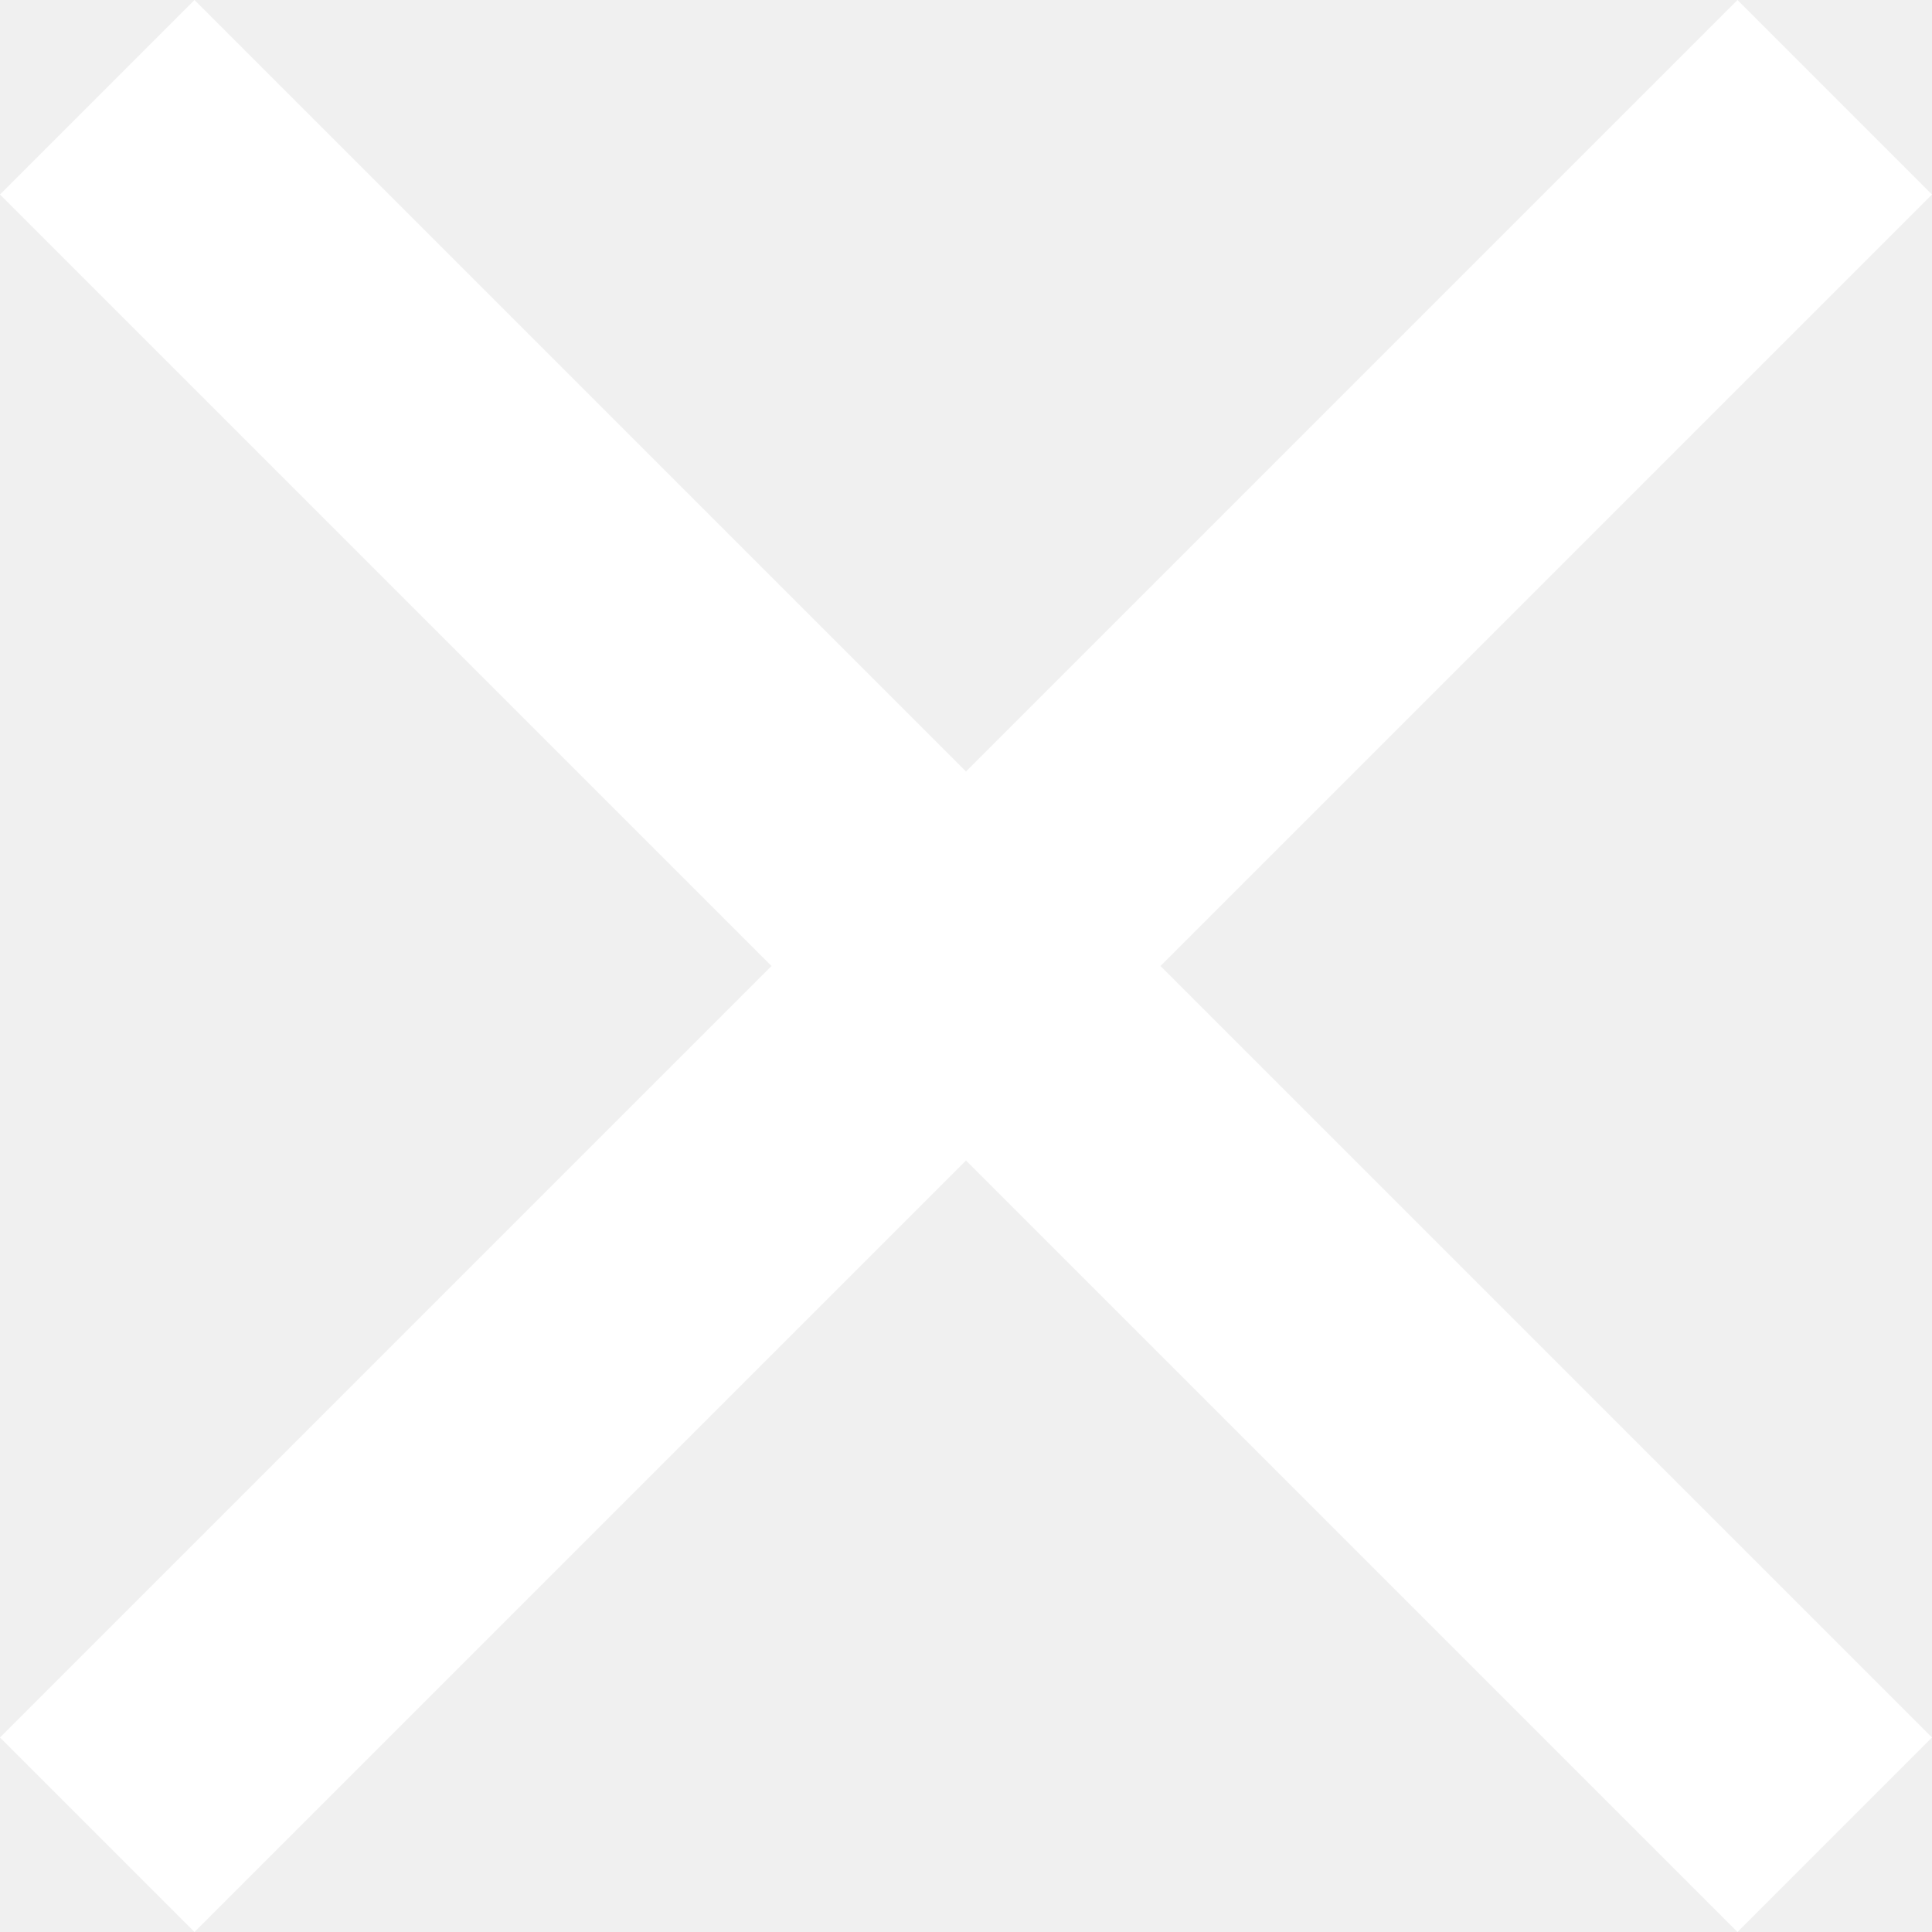
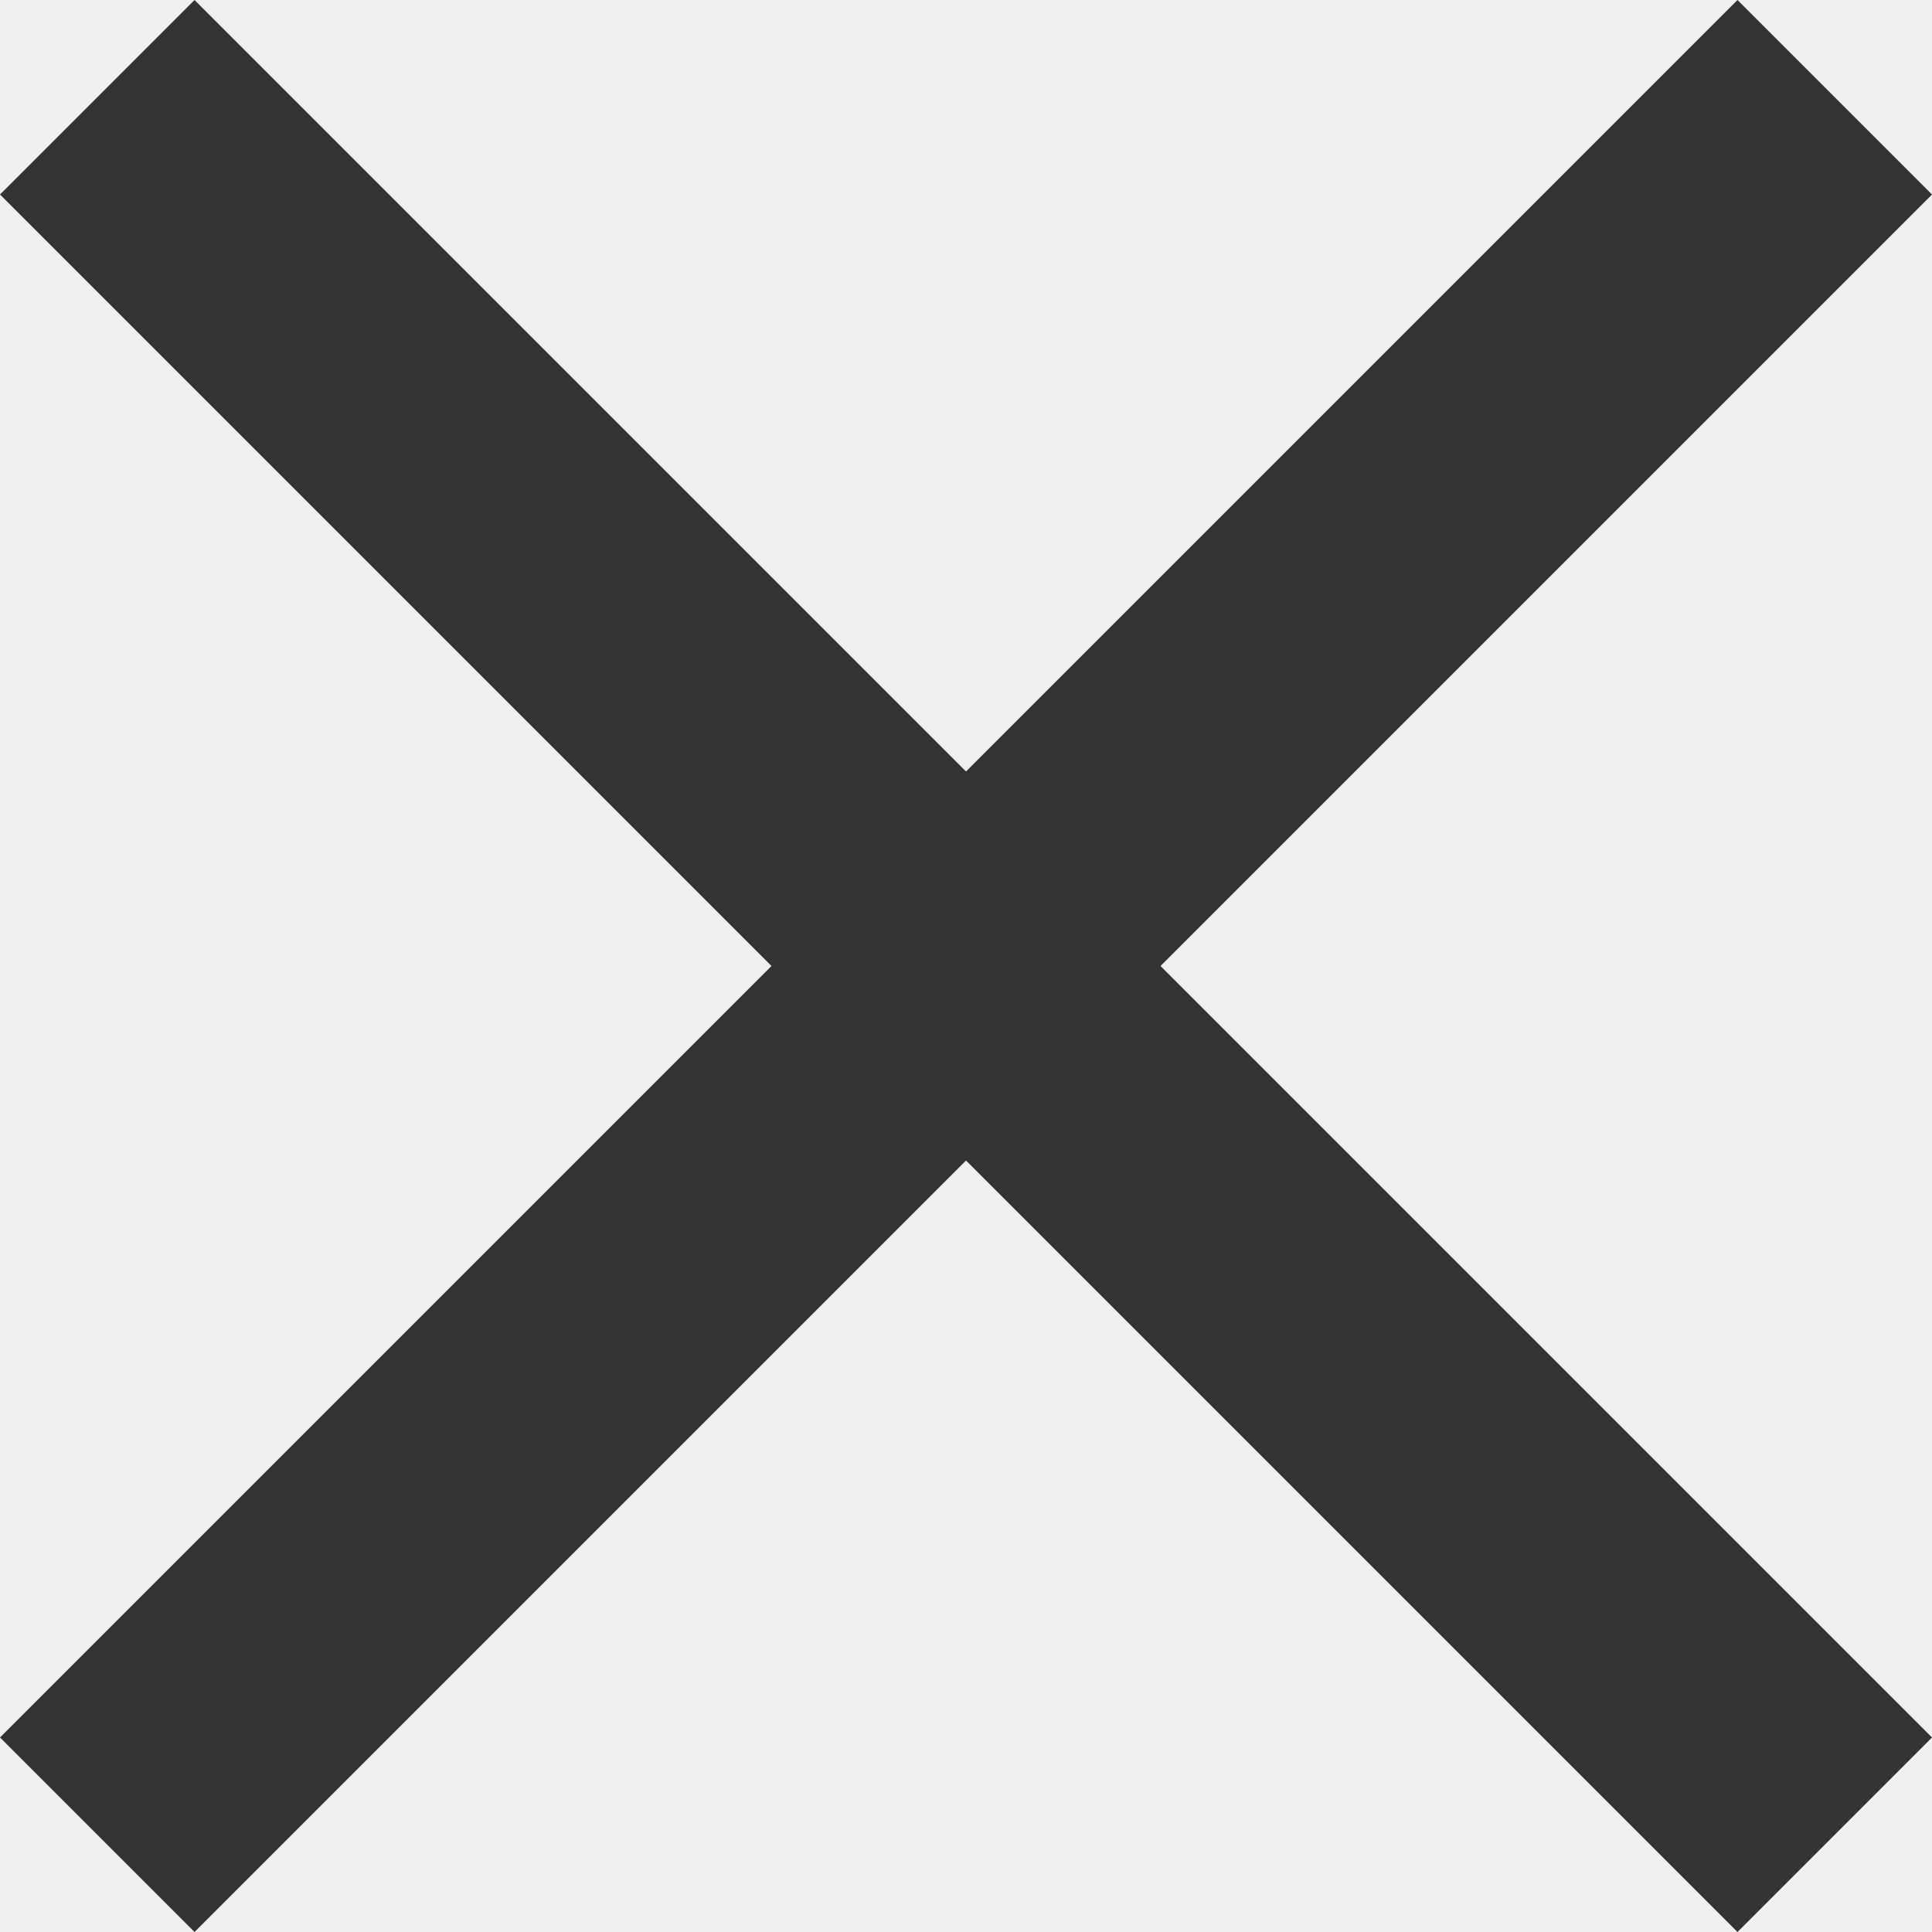
<svg xmlns="http://www.w3.org/2000/svg" viewBox="0 0 16 16">
-   <path id="ic_close_24px" d="M21,6.611,19.389,5,13,11.389,6.611,5,5,6.611,11.389,13,5,19.389,6.611,21,13,14.611,19.389,21,21,19.389,14.611,13Z" transform="translate(-5 -5)" fill="#fff" />
+   <path id="ic_close_24px" d="M21,6.611,19.389,5,13,11.389,6.611,5,5,6.611,11.389,13,5,19.389,6.611,21,13,14.611,19.389,21,21,19.389,14.611,13Z" transform="translate(-5 -5)" fill="#333" />
</svg>
